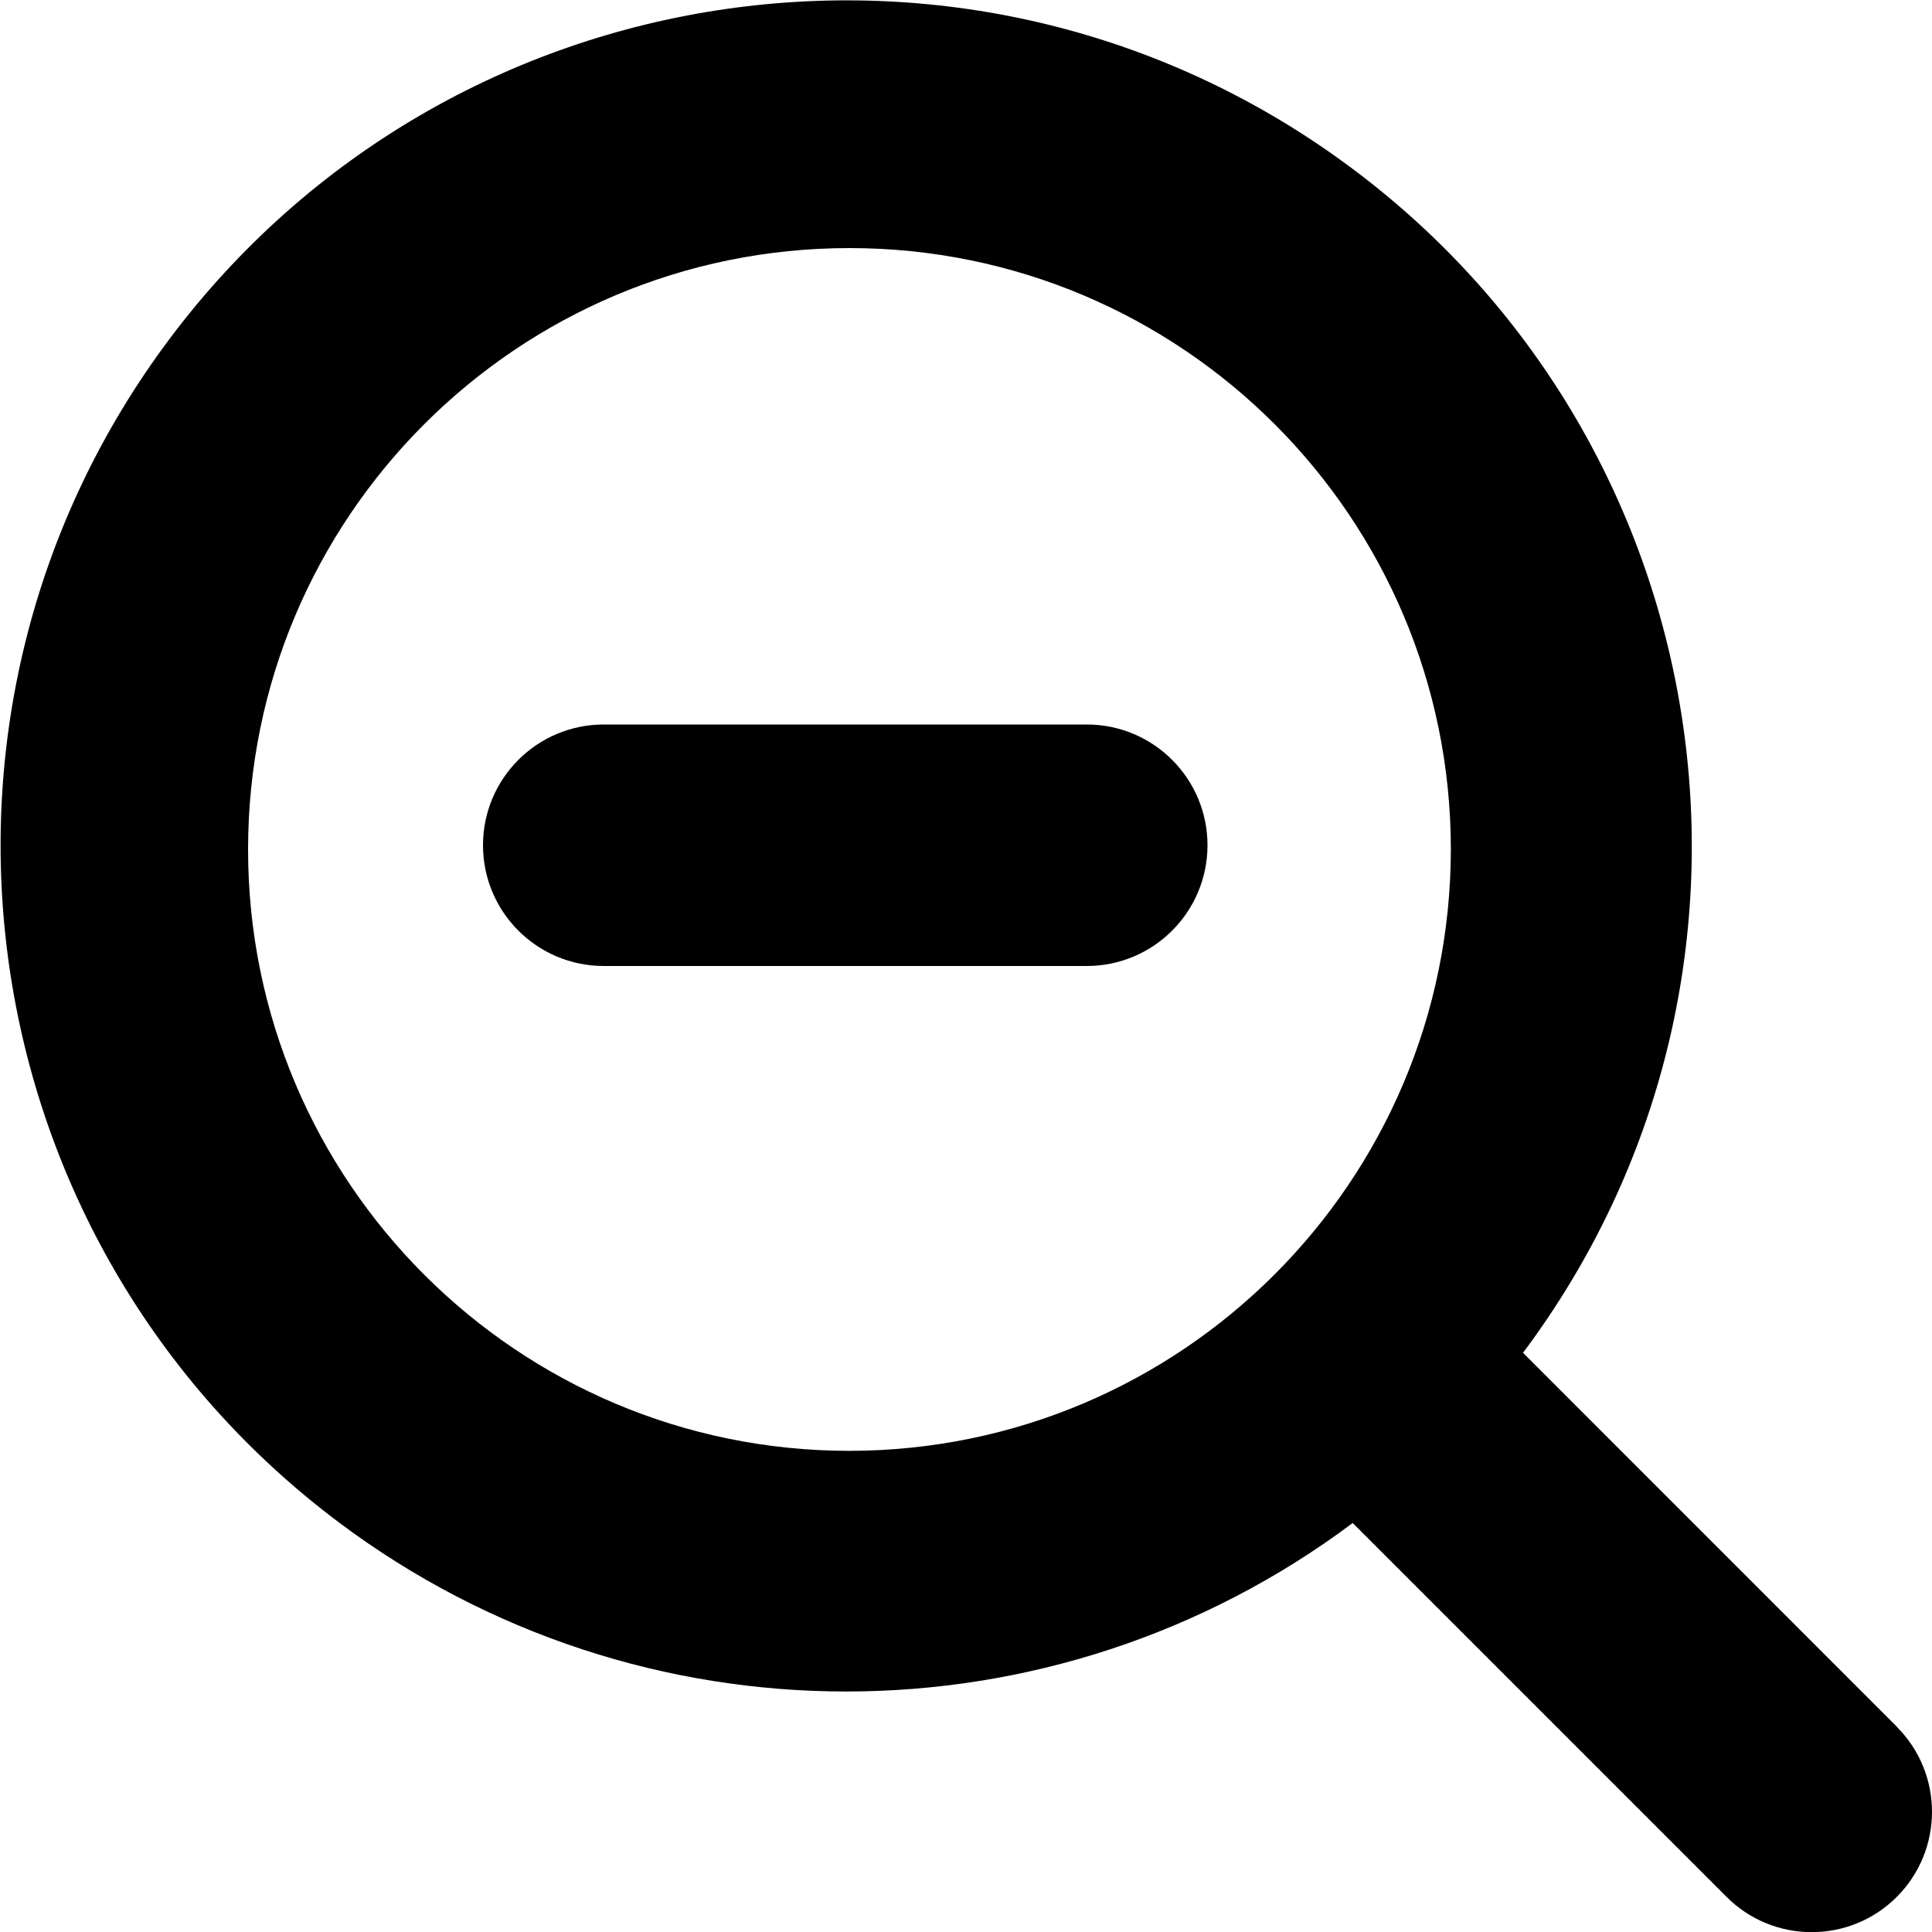
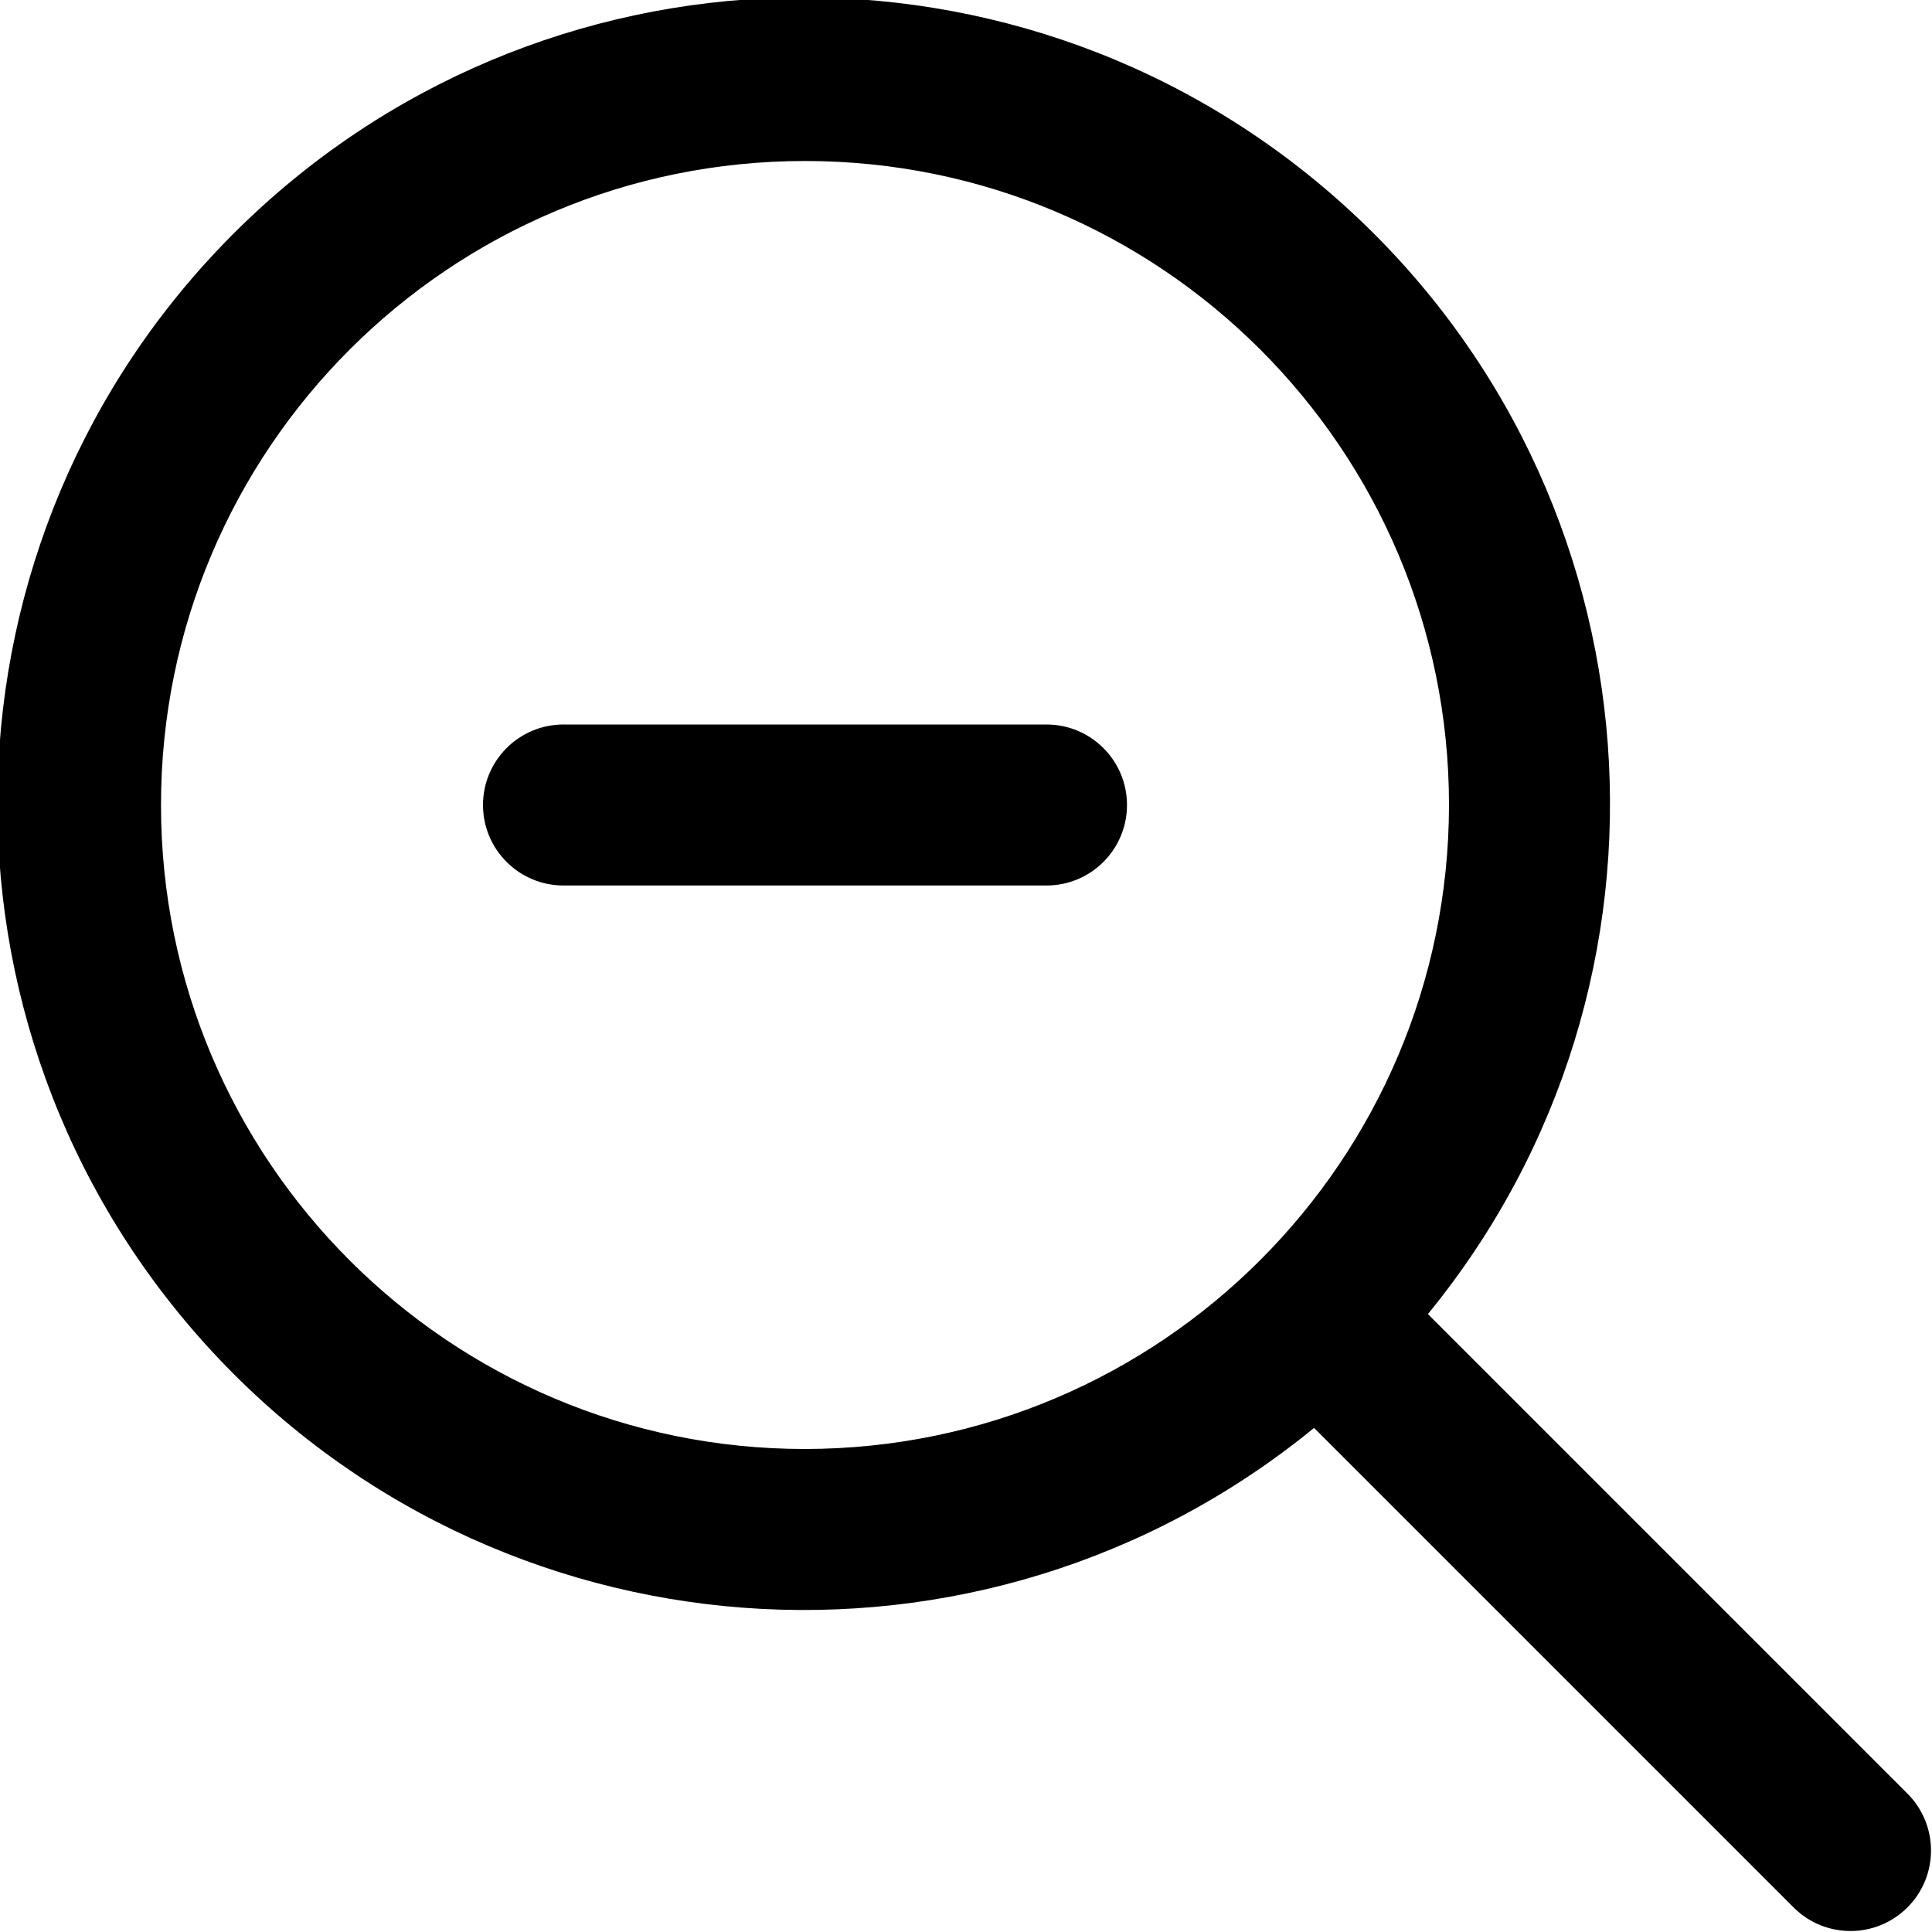
- <svg xmlns="http://www.w3.org/2000/svg" version="1.1" id="Bold" x="0px" y="0px" viewBox="0 0 512 512" style="enable-background:new 0 0 512 512;" xml:space="preserve" width="512" height="512">
-   <path d="M288,192H160c-17.673,0-32,14.327-32,32s14.327,32,32,32h128c17.673,0,32-14.327,32-32S305.673,192,288,192z" />
-   <path d="M502.661,457.569l-99.046-99.067c74.18-99.06,54.01-239.499-45.05-313.678S119.067-9.187,44.887,89.873  s-54.01,239.499,45.05,313.678c79.587,59.597,188.929,59.623,268.544,0.063l99.088,99.088c12.452,12.452,32.64,12.452,45.092,0  c12.452-12.452,12.452-32.64,0-45.092L502.661,457.569z M225.116,384.49c-88.02,0-159.374-71.354-159.374-159.374  S137.097,65.742,225.116,65.742s159.374,71.354,159.374,159.374C384.397,313.097,313.098,384.397,225.116,384.49z" />
+ <svg xmlns="http://www.w3.org/2000/svg" id="Outline" viewBox="0 0 24 24" width="512" height="512">
+   <path d="M23.707,22.293l-5.969-5.969a10.016,10.016,0,1,0-1.414,1.414l5.969,5.969a1,1,0,0,0,1.414-1.414ZM10,18a8,8,0,1,1,8-8A8.009,8.009,0,0,1,10,18Z" />
+   <path d="M13,9H7a1,1,0,0,0,0,2h6a1,1,0,0,0,0-2Z" />
</svg>
